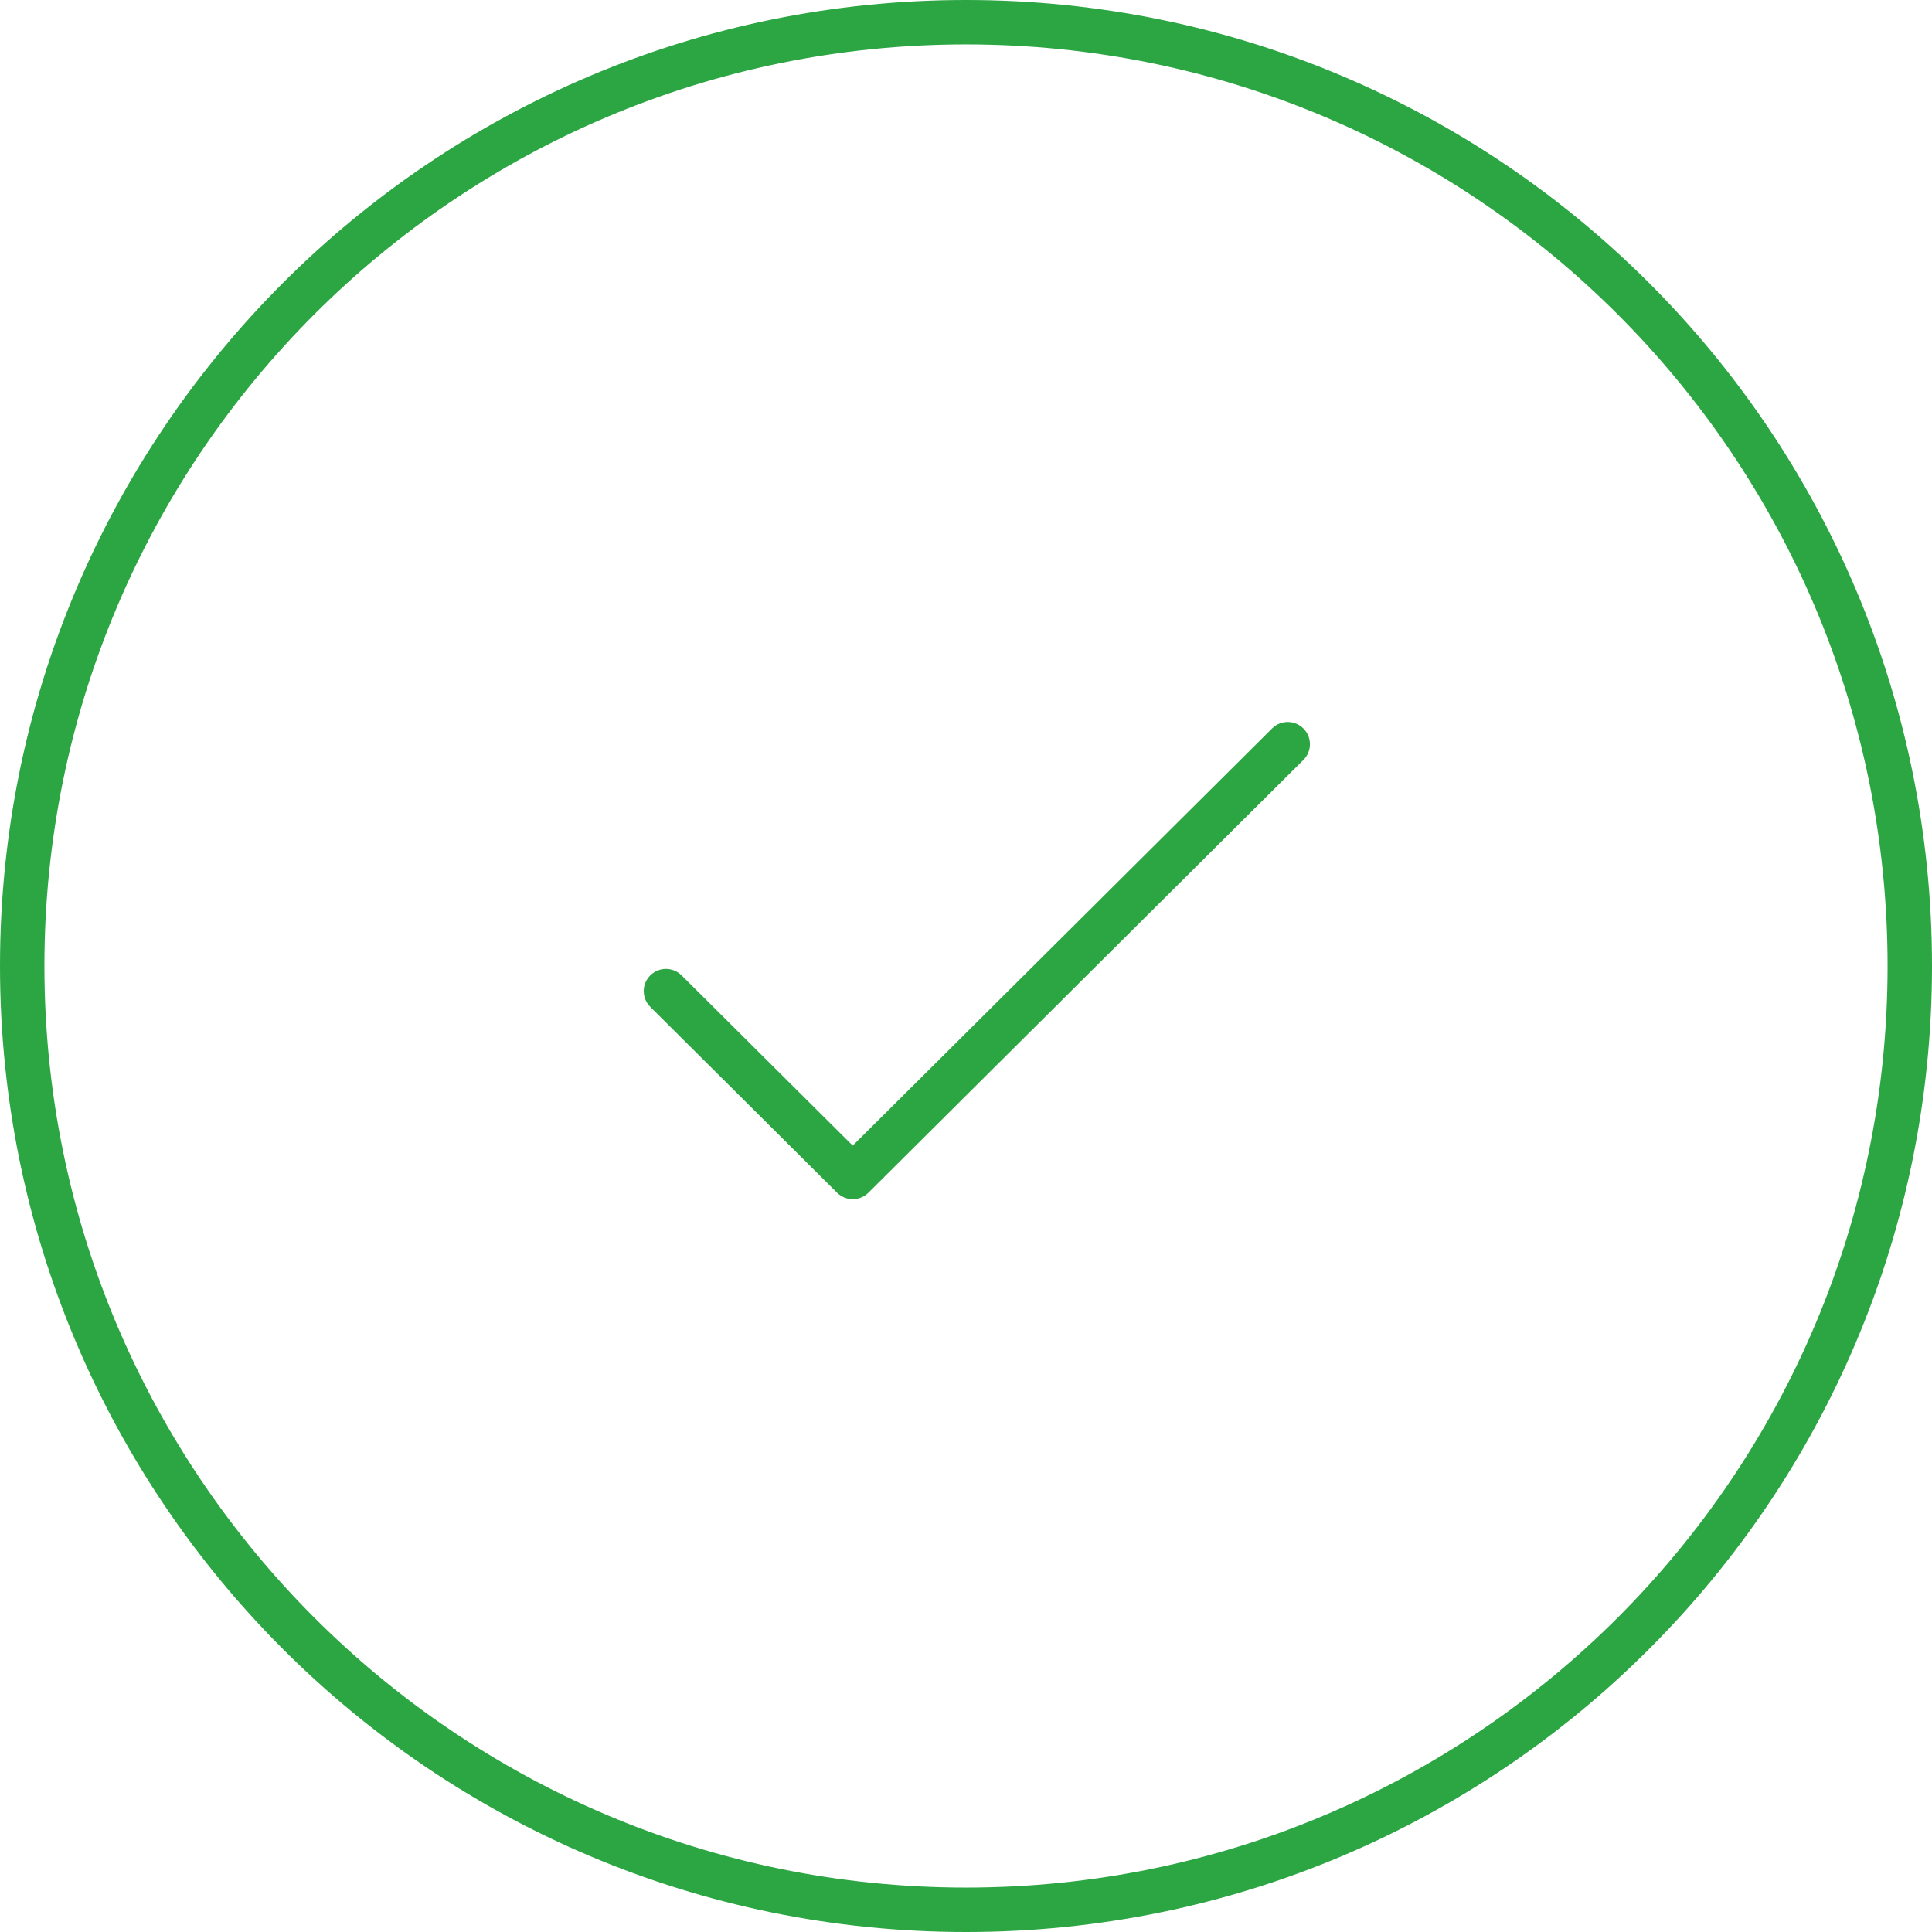
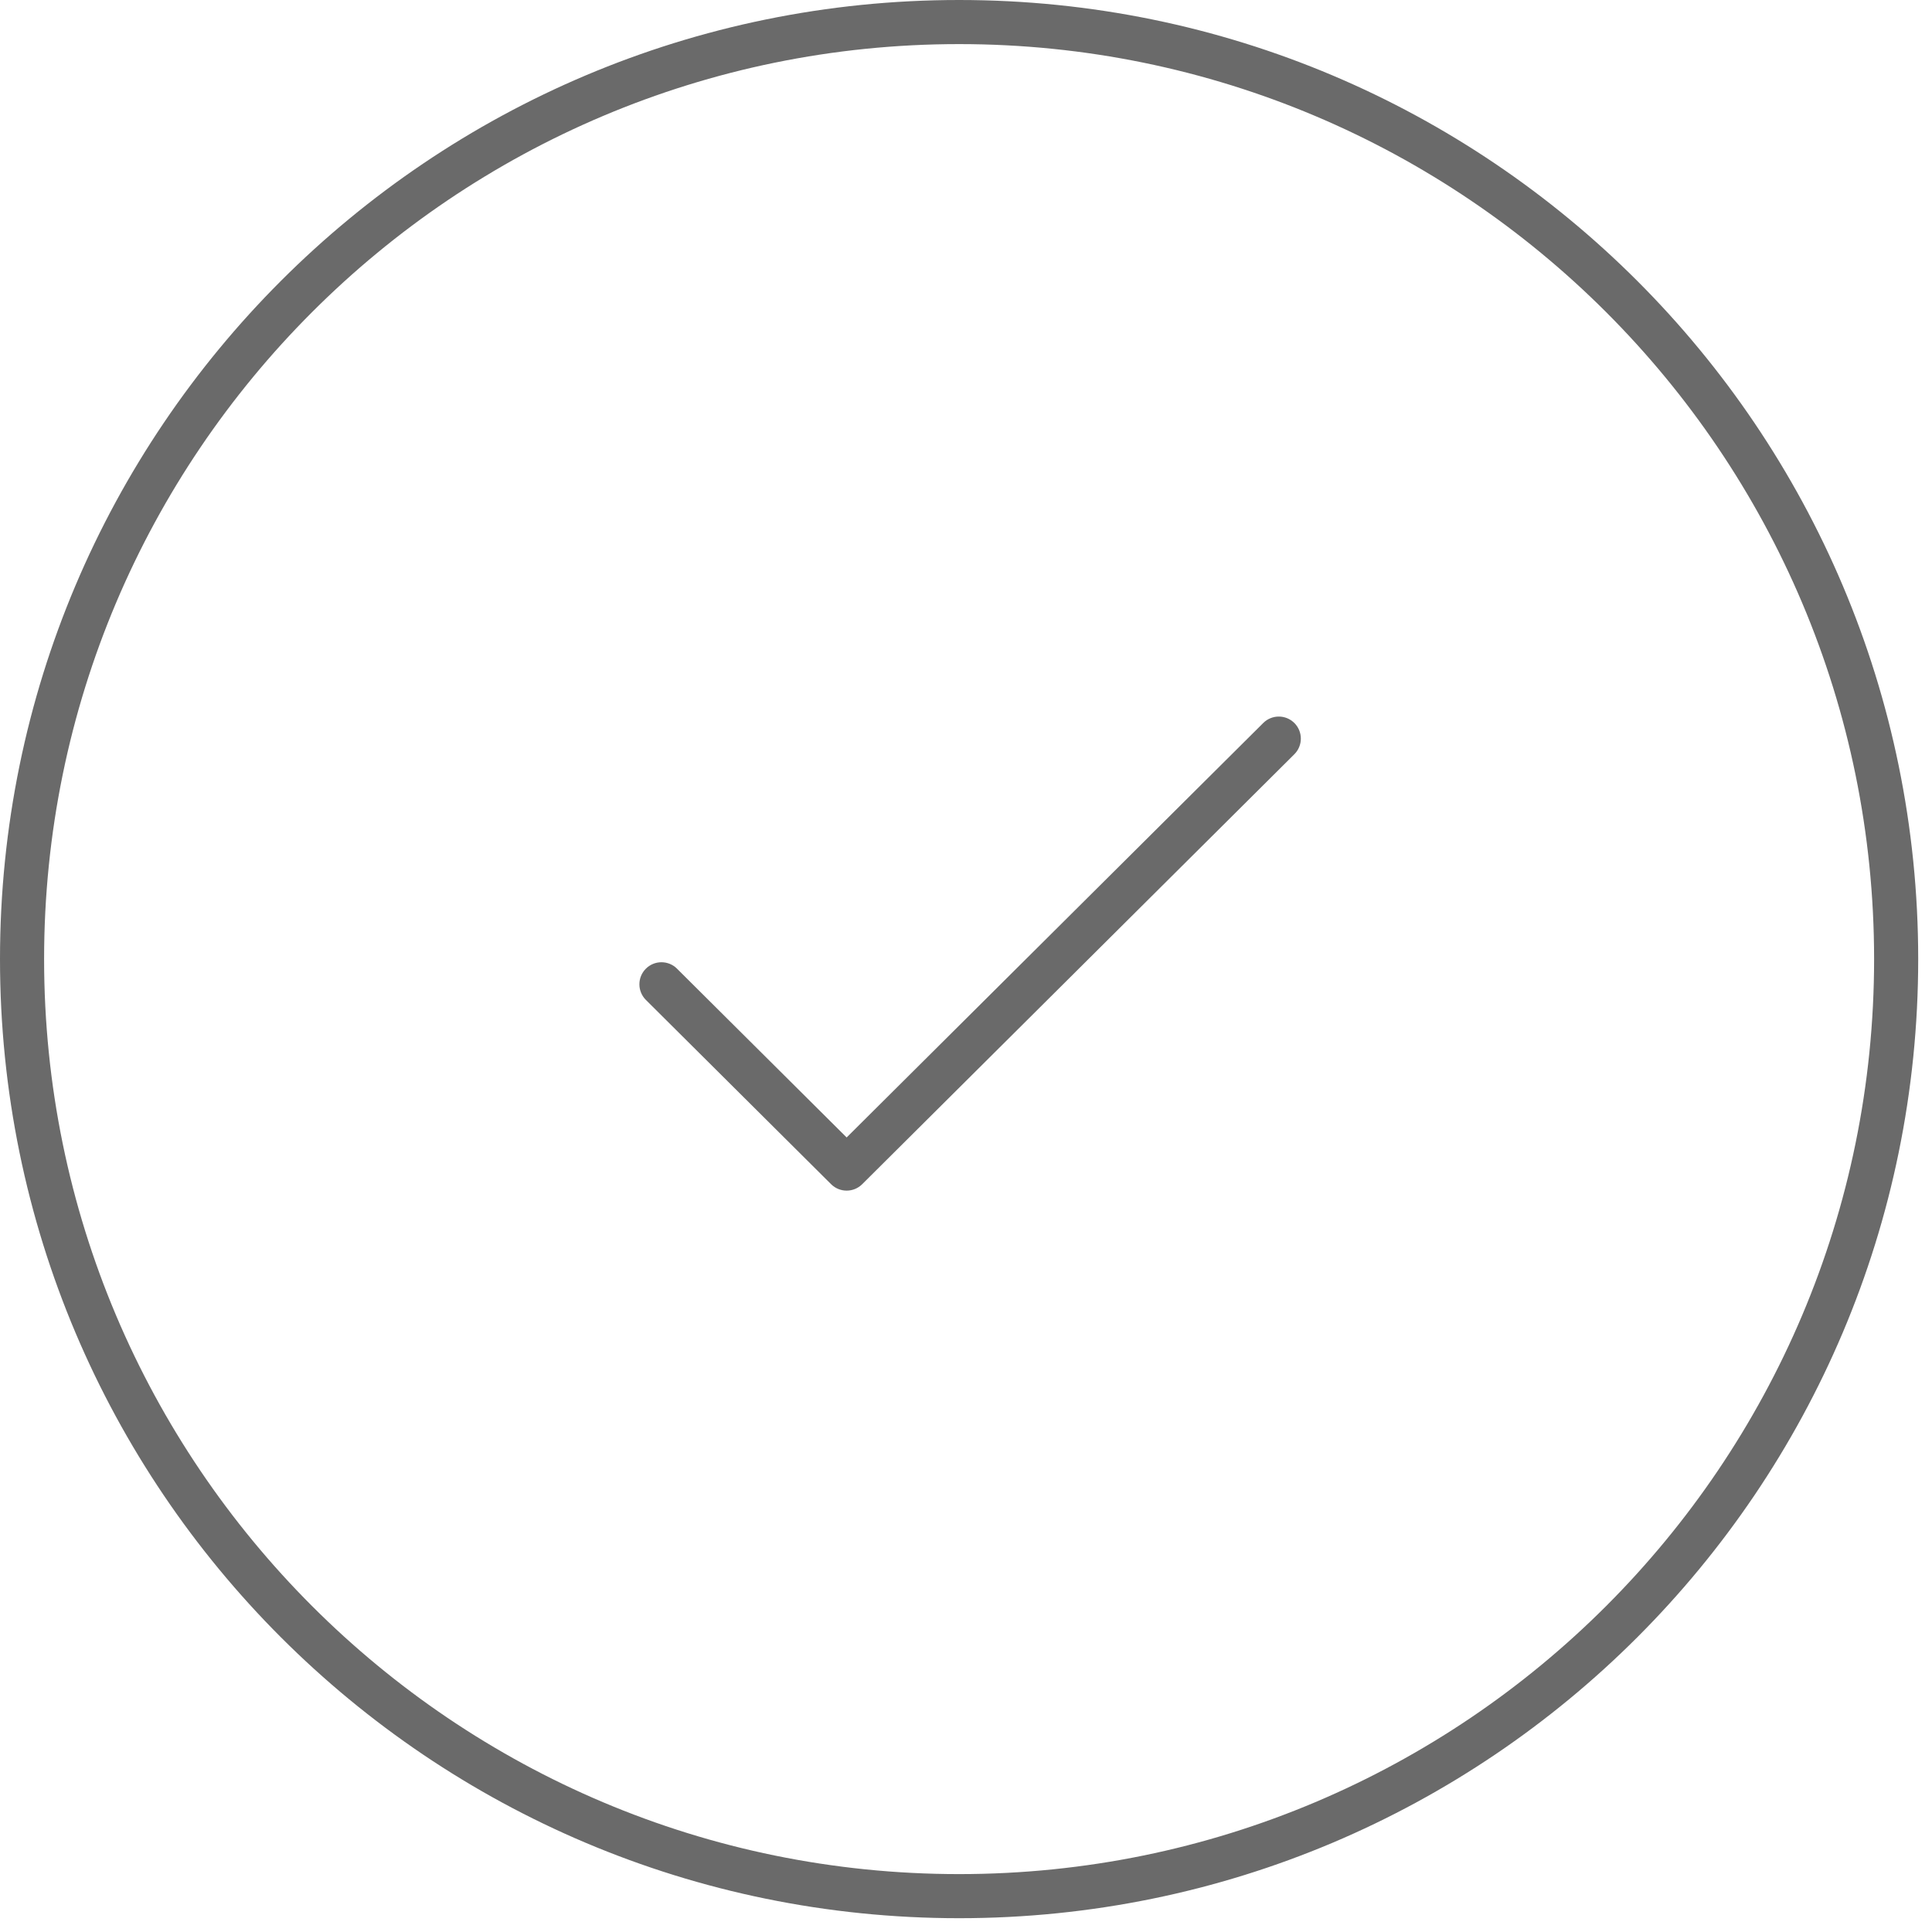
- <svg xmlns="http://www.w3.org/2000/svg" width="174" height="174" viewBox="0 0 174 174">
-   <path fill="#2CA543" fill-rule="nonzero" d="M61.41 87.868l15.39 15.31 37.79-37.596a2 2 0 0 1 2.82 2.836l-39.2 39a2 2 0 0 1-2.82 0l-16.8-16.714a2 2 0 1 1 2.82-2.836zM87 174c-48.049 0-87-38.951-87-87S38.951 0 87 0s87 38.951 87 87-38.951 87-87 87zm0-4c45.84 0 83-37.16 83-83S132.84 4 87 4 4 41.16 4 87s37.16 83 83 83z" />
+ <svg xmlns="http://www.w3.org/2000/svg" width="98" height="98" viewBox="0 0 98 98">
+   <path fill="#6A6A6A" fill-rule="nonzero" d="M34.34 49.135l8.606 8.562 21.132-21.024a1.118 1.118 0 1 1 1.577 1.586l-21.92 21.809a1.118 1.118 0 0 1-1.578 0l-9.394-9.347a1.118 1.118 0 1 1 1.578-1.586zM48.65 97.3C21.781 97.3 0 75.519 0 48.65S21.781 0 48.65 0 97.3 21.781 97.3 48.65 75.519 97.3 48.65 97.3zm0-2.237c25.633 0 46.413-20.78 46.413-46.413 0-25.633-20.78-46.413-46.413-46.413-25.633 0-46.413 20.78-46.413 46.413 0 25.633 20.78 46.413 46.413 46.413z" />
</svg>
